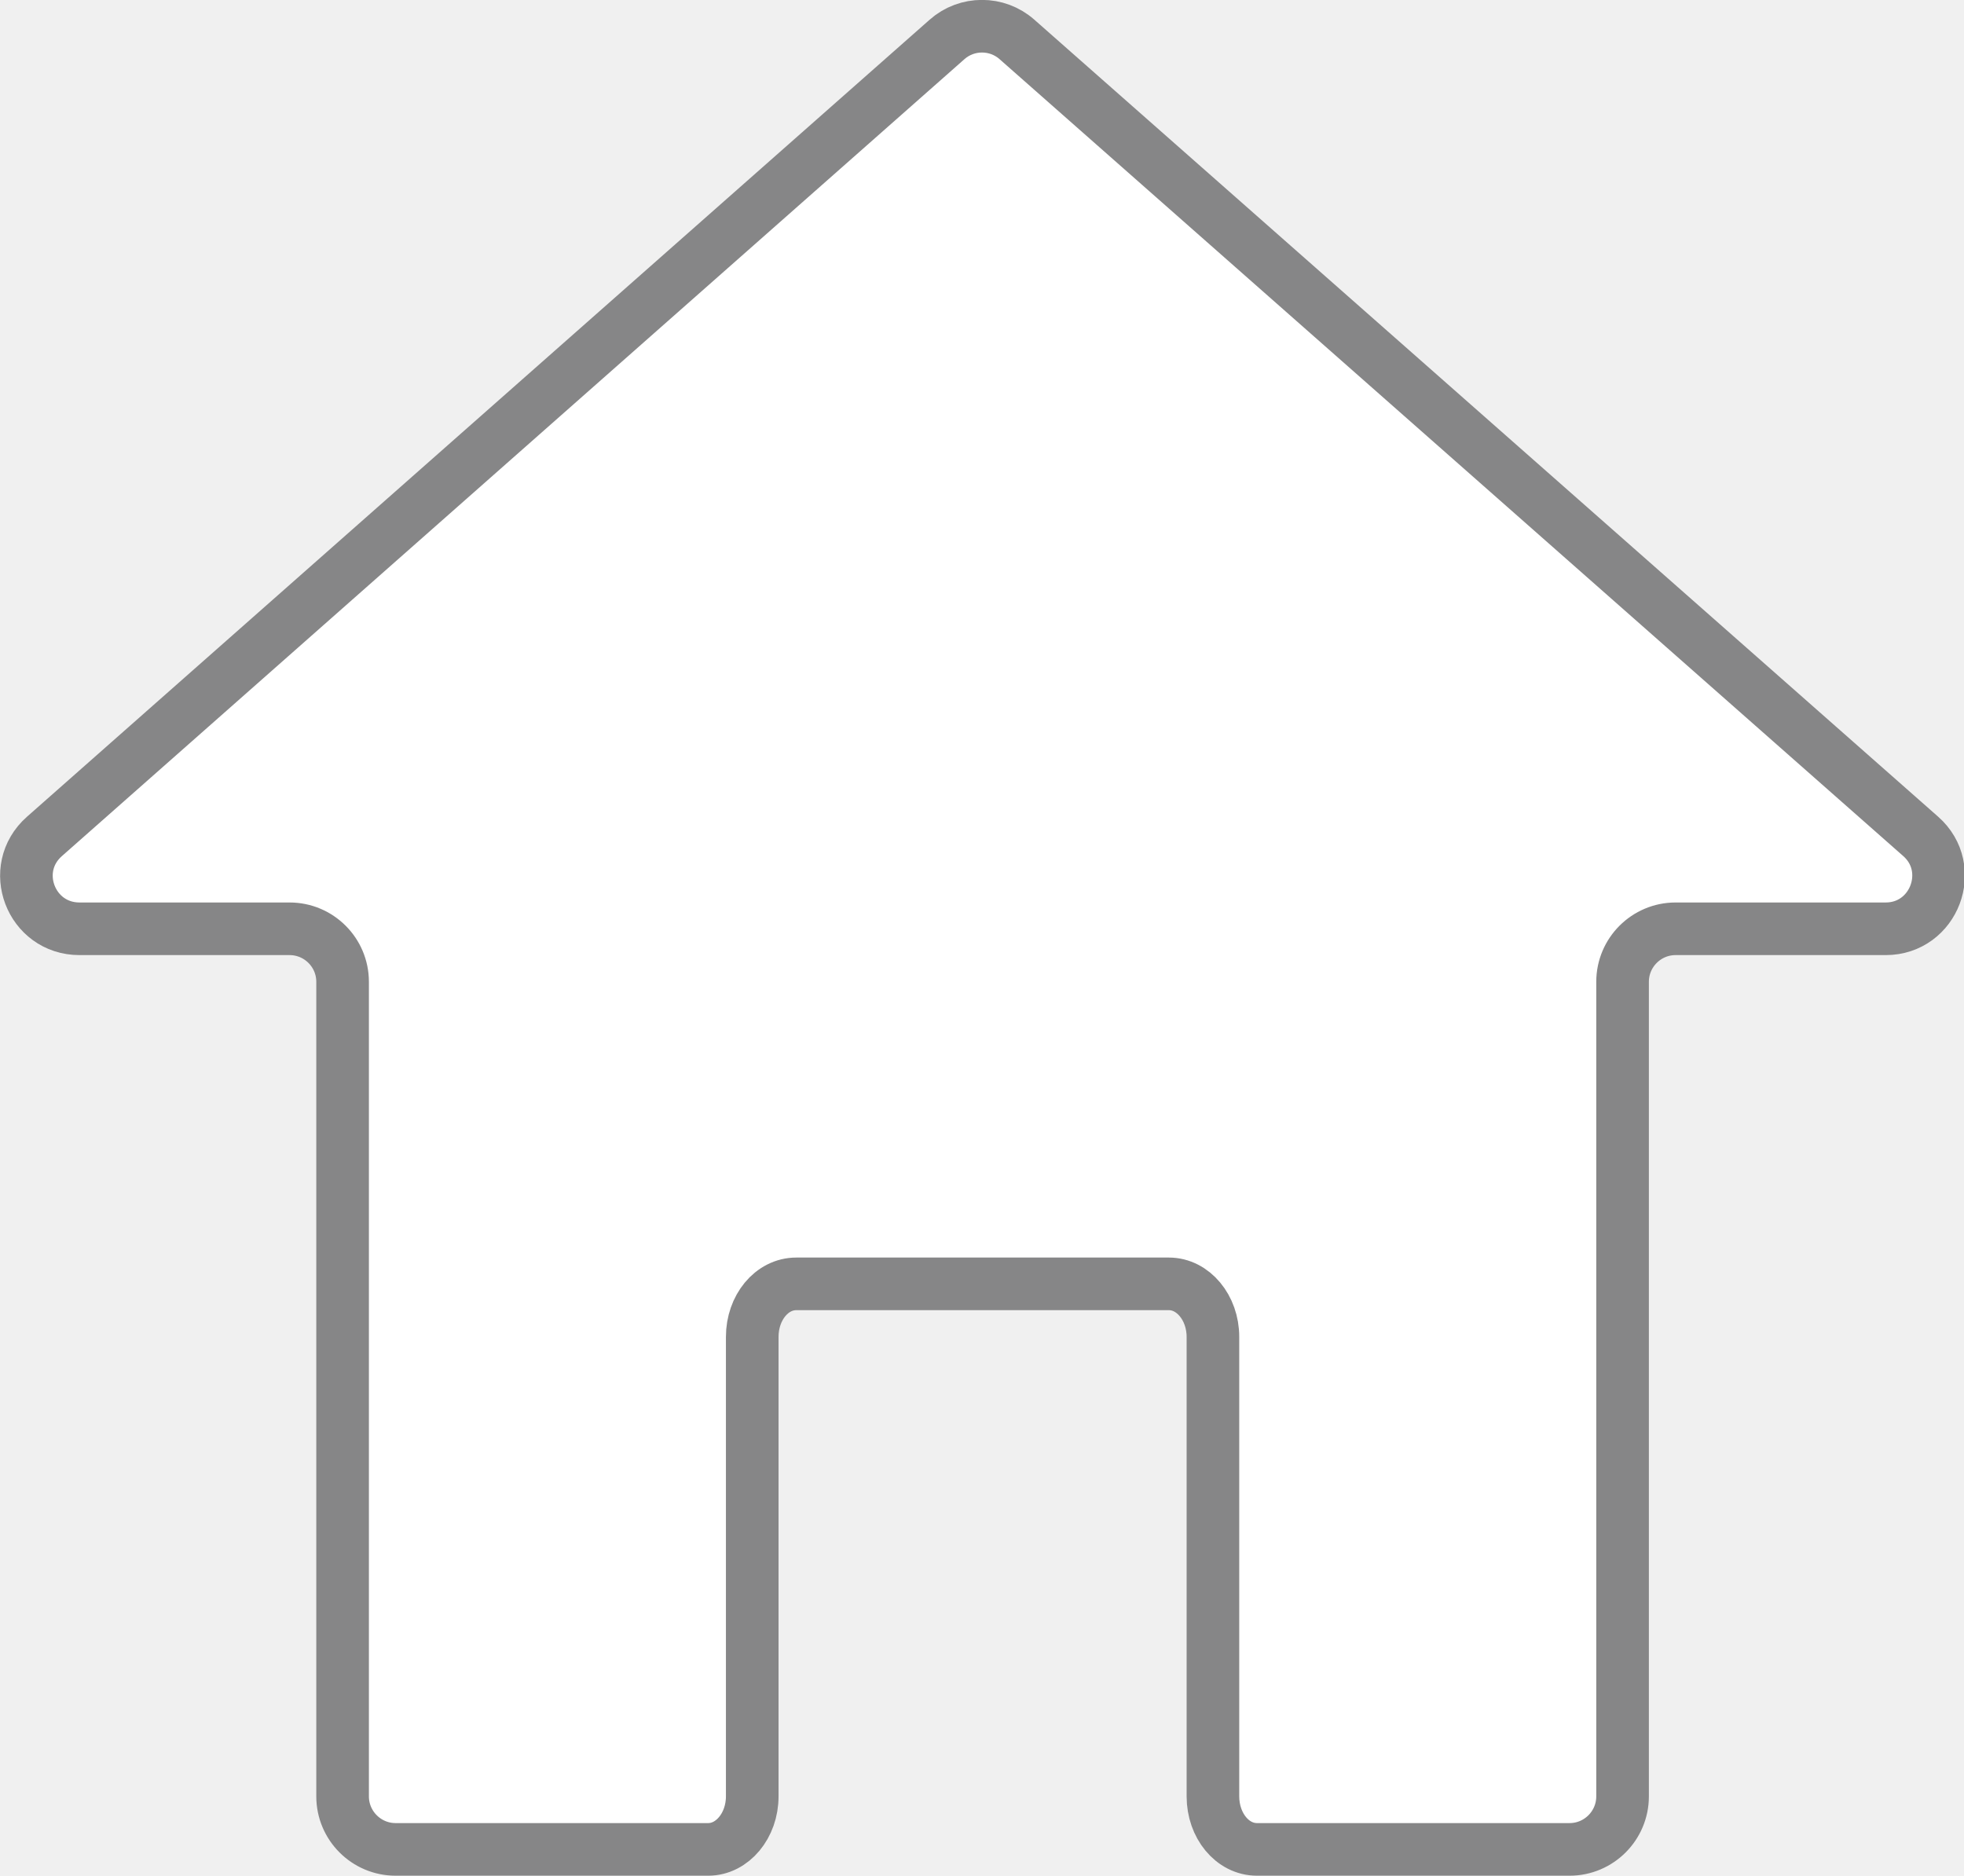
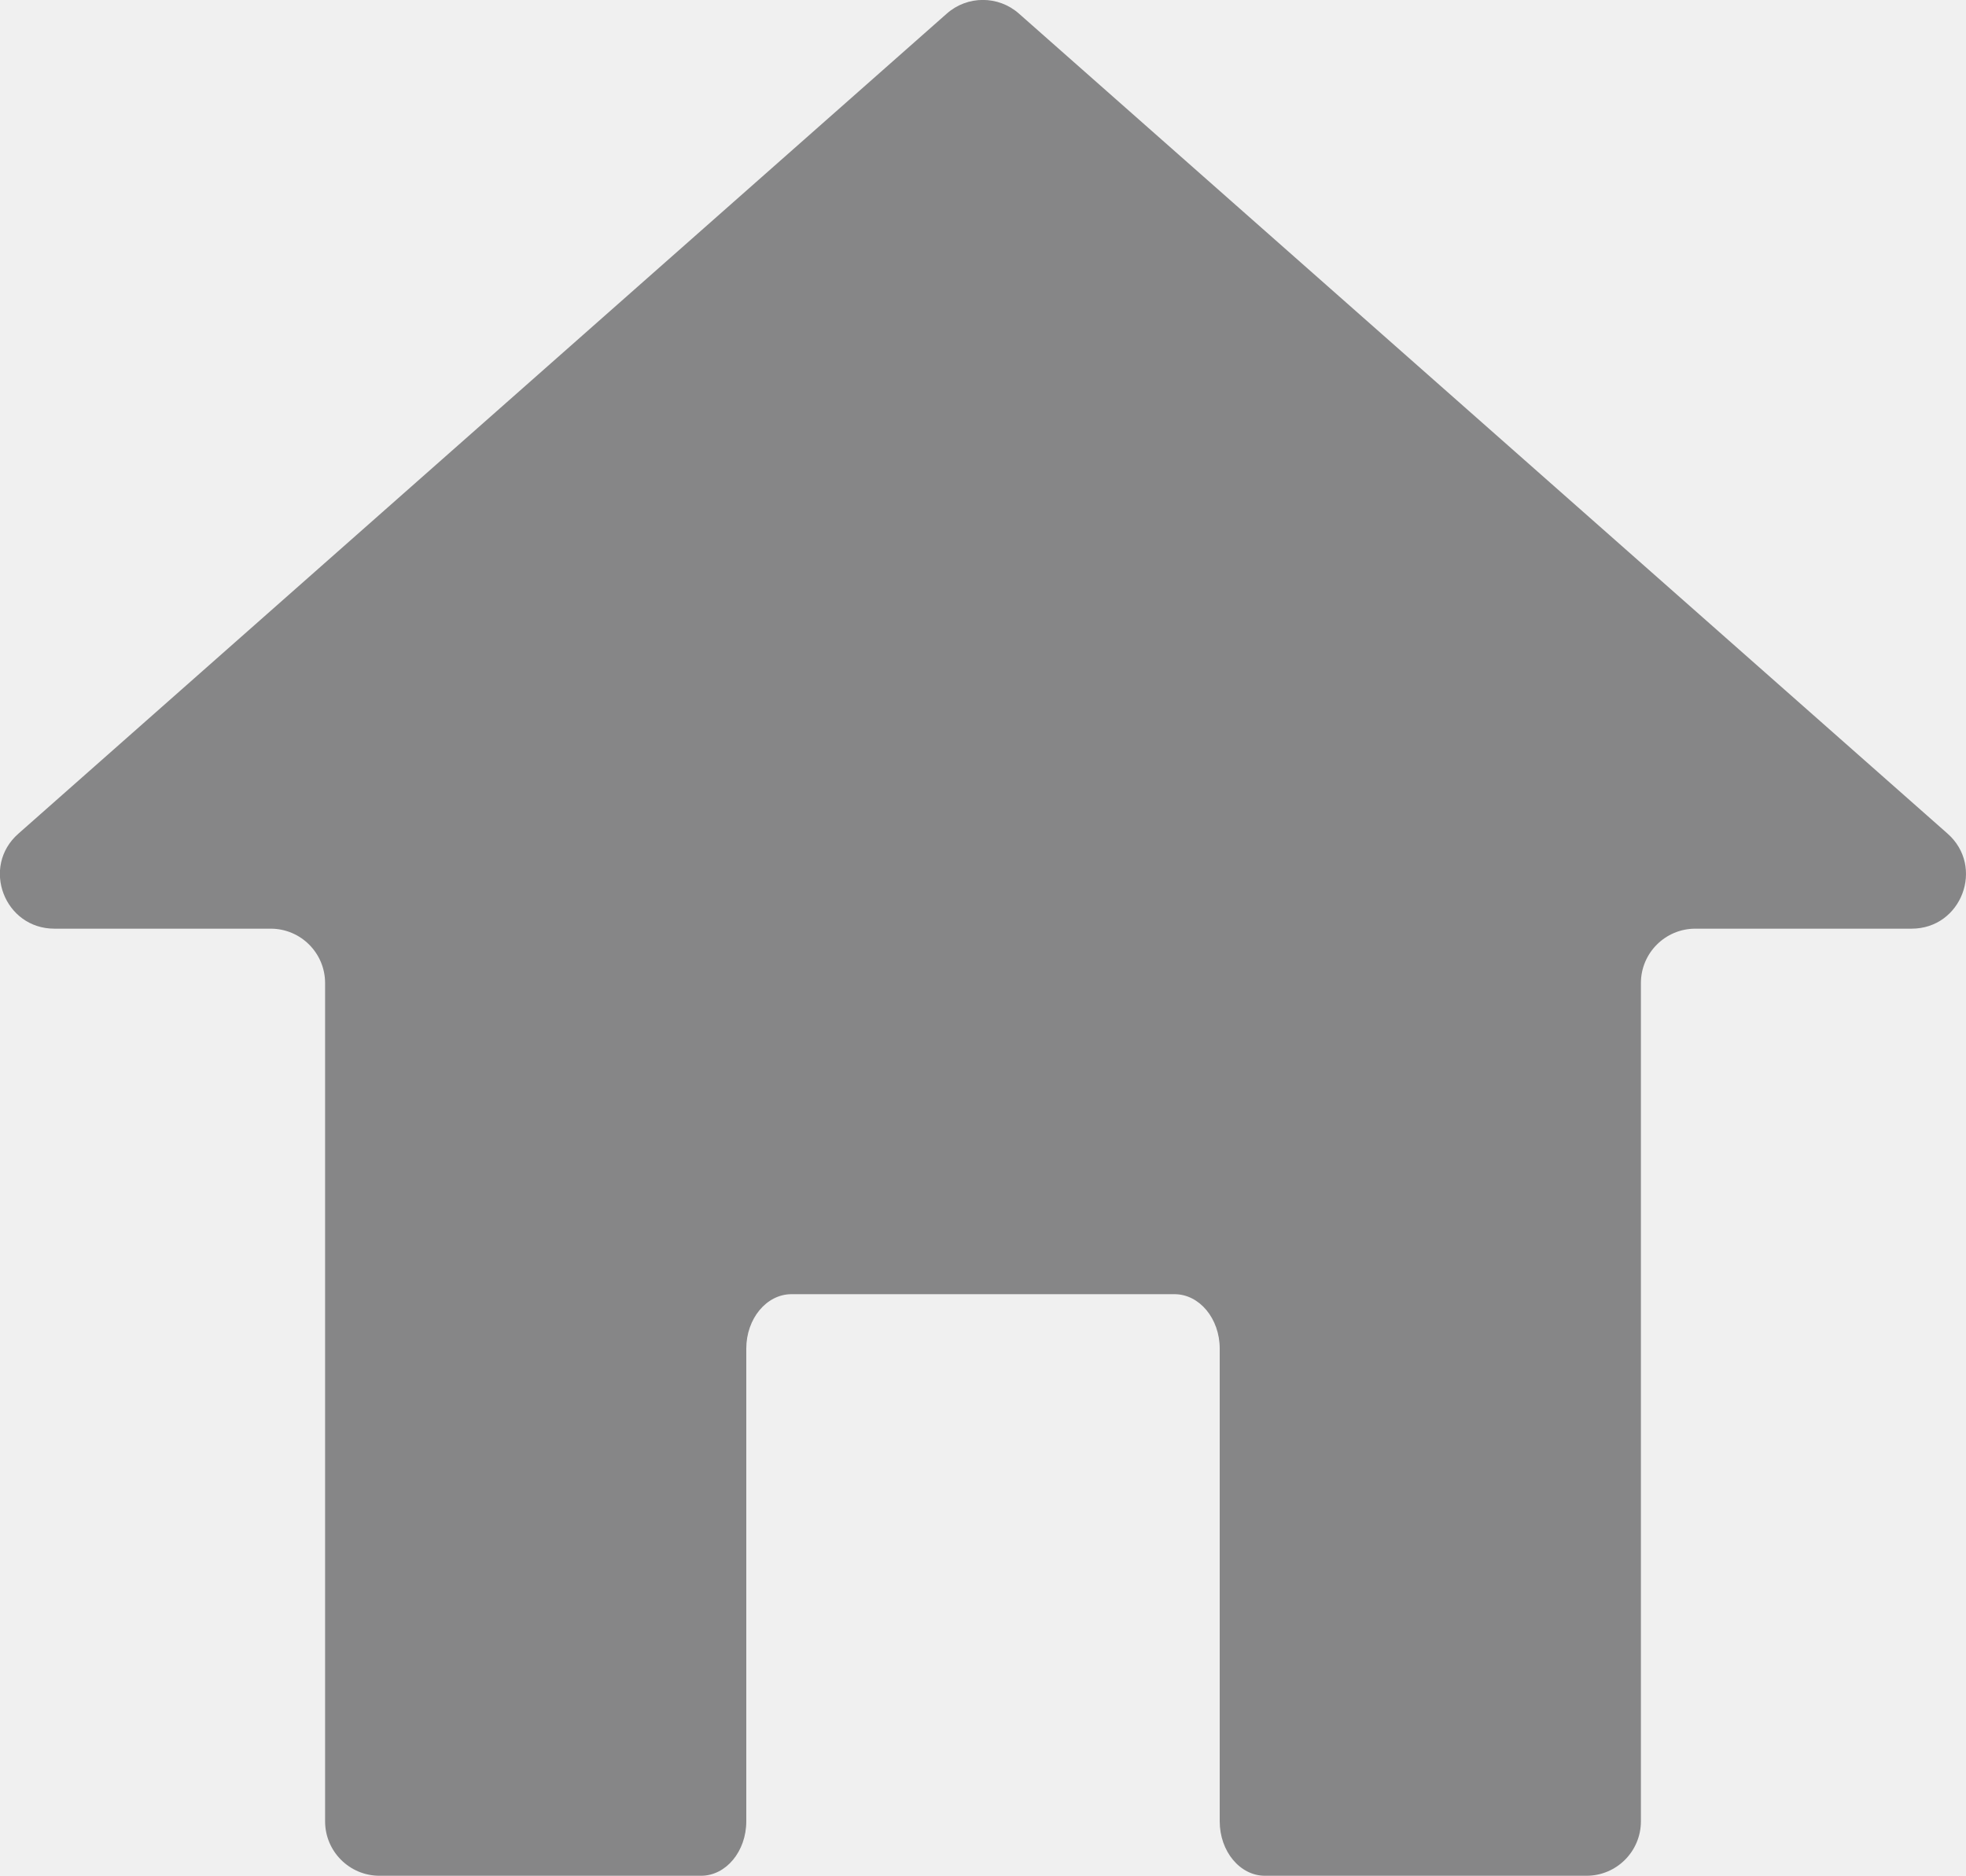
- <svg xmlns="http://www.w3.org/2000/svg" id="_レイヤー_2" data-name="レイヤー 2" viewBox="0 0 50.39 48.13">
+ <svg xmlns="http://www.w3.org/2000/svg" id="_レイヤー_2" data-name="レイヤー 2" viewBox="0 0 72.63 69.27">
  <defs>
    <style>
      .cls-1 {
-         fill: #ffffff;
-         stroke: #868687;
-         stroke-miterlimit: 10;
-         stroke-width: 1.35px;
+         fill: #868687;
      }
    </style>
  </defs>
-   <g id="_レイヤー_3" data-name="レイヤー 3">
-     <path class="cls-1" d="M24.3,1.01L1.14,21.46c-.94.83-.35,2.37.9,2.37h5.39c.75,0,1.36.61,1.36,1.36v20.9c0,.75.61,1.36,1.36,1.36h8.02c.62,0,1.13-.61,1.13-1.36v-11.79c0-.75.5-1.36,1.13-1.36h9.56c.62,0,1.13.61,1.13,1.36v11.79c0,.75.5,1.36,1.13,1.36h8.02c.75,0,1.36-.61,1.36-1.36v-20.9c0-.75.61-1.36,1.36-1.36h5.39c1.25,0,1.83-1.55.9-2.37L26.09,1.01c-.51-.45-1.28-.45-1.79,0Z" />
+   <g id="_レイヤー_1-2" data-name="レイヤー 1">
+     <path class="cls-1" d="M34.98.5L.68,30.79c-1.39,1.22-.52,3.51,1.33,3.51h7.99c1.11,0,2.01.9,2.01,2.01v30.96c0,1.11.9,2.01,2.01,2.01h11.88c.92,0,1.67-.9,1.67-2.01v-17.46c0-1.11.75-2.01,1.67-2.01h14.15c.92,0,1.67.9,1.67,2.01v17.46c0,1.11.75,2.01,1.67,2.01h11.88c1.11,0,2.01-.9,2.01-2.01v-30.96c0-1.11.9-2.01,2.01-2.01h7.99c1.85,0,2.71-2.29,1.33-3.51L37.64.5c-.76-.67-1.9-.67-2.66,0Z" />
  </g>
</svg>
